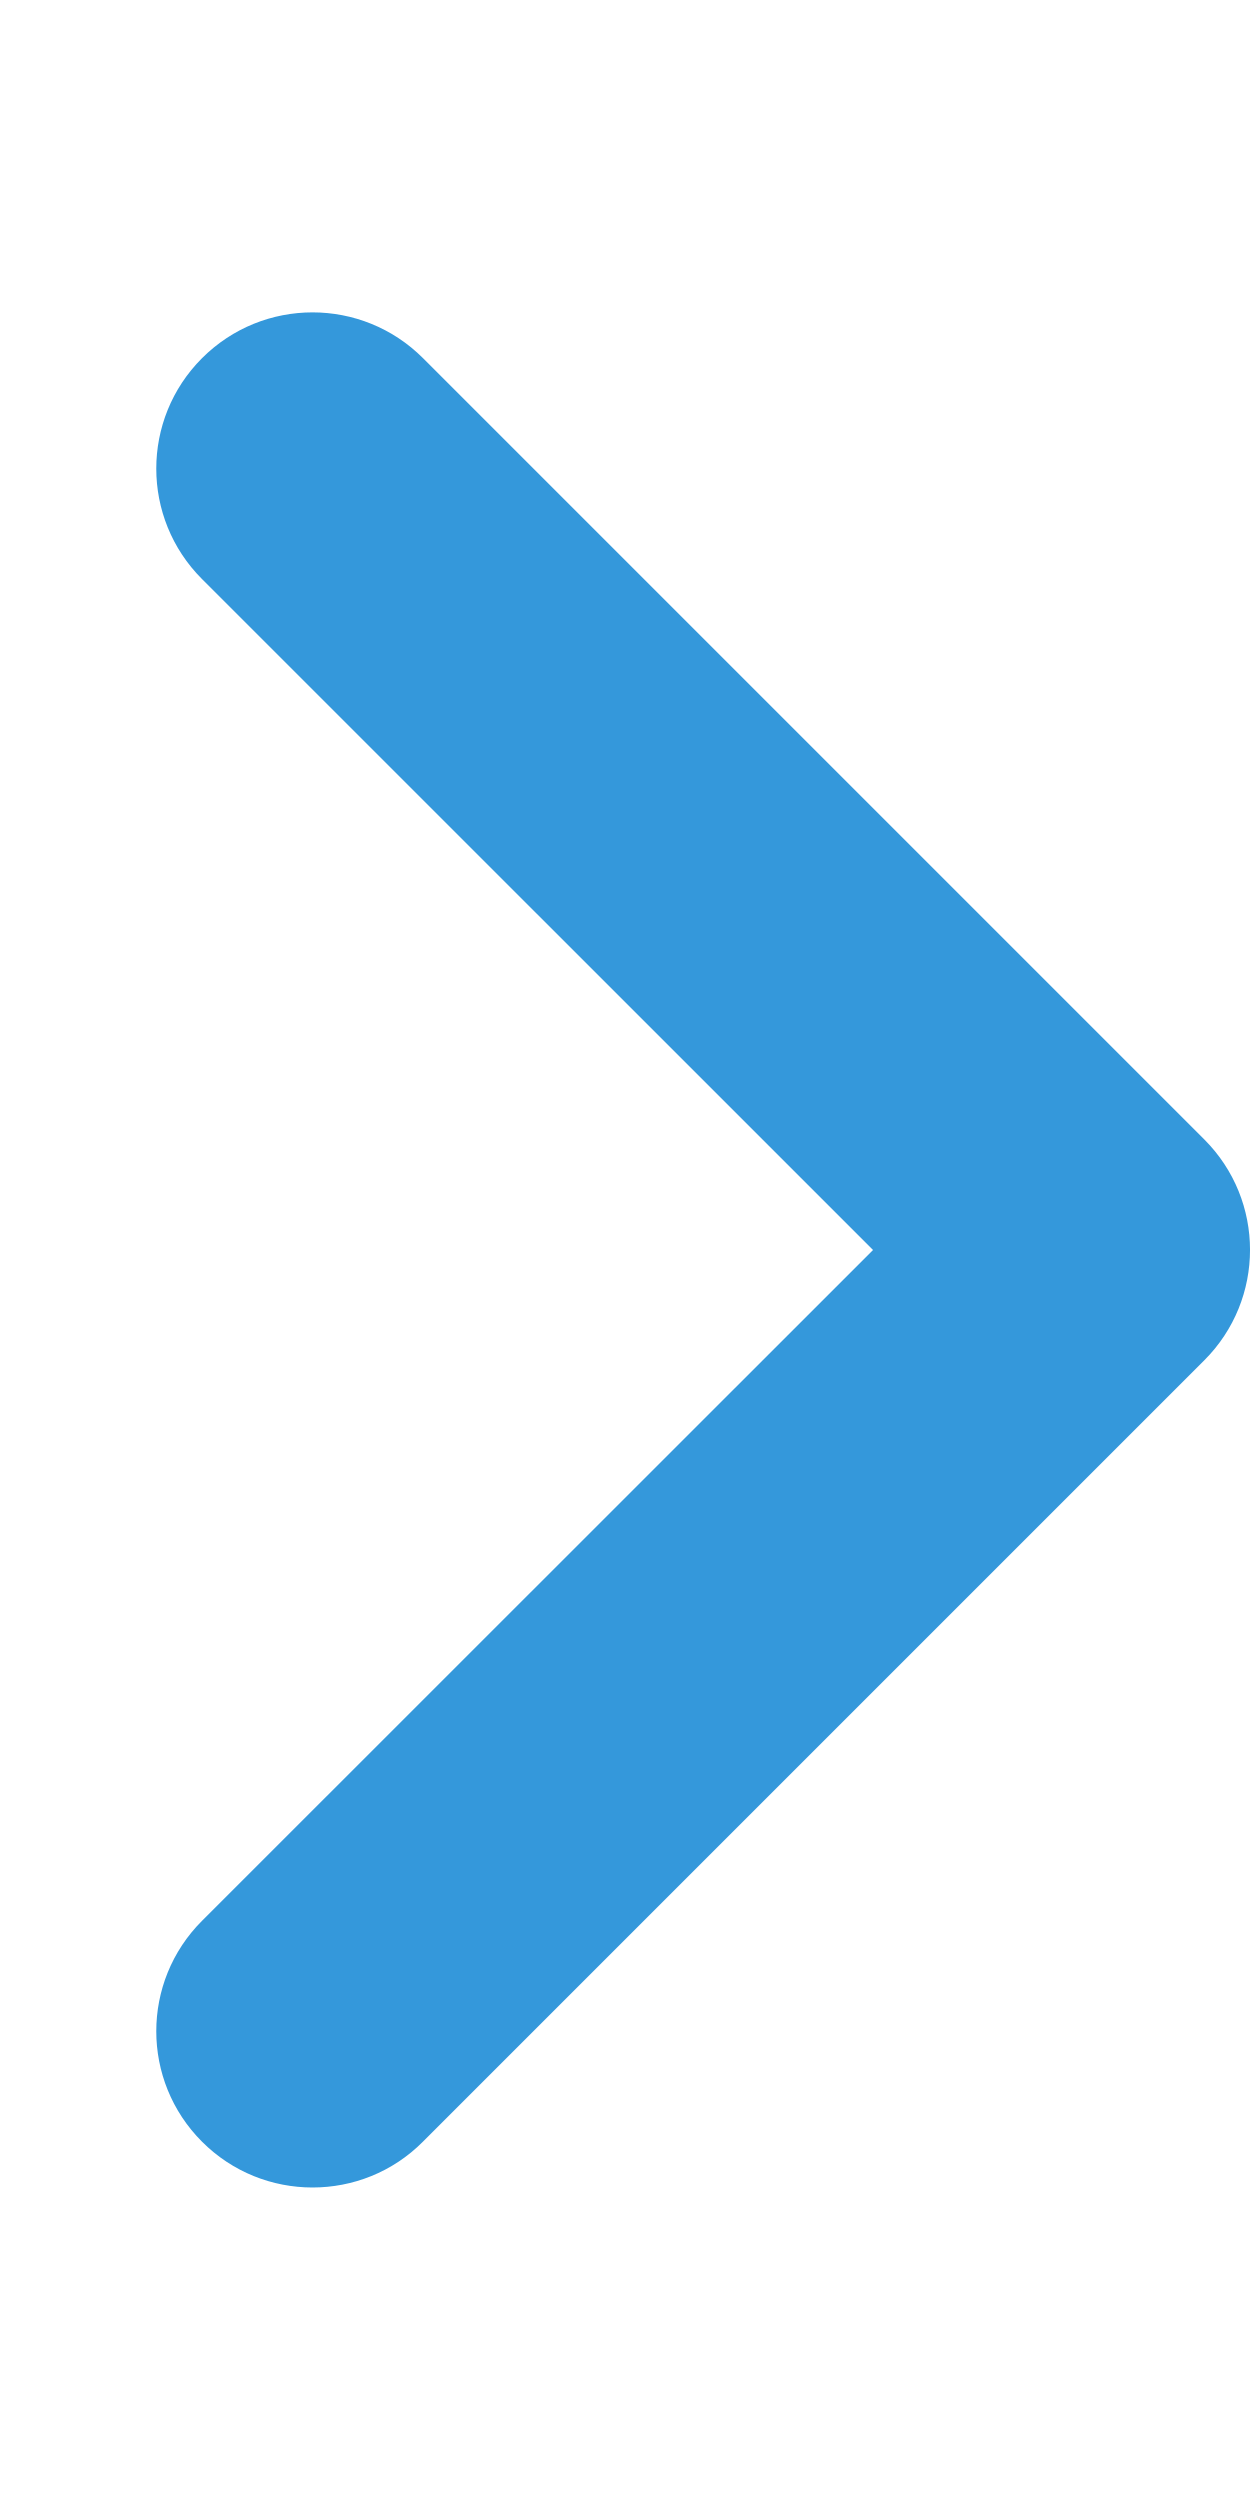
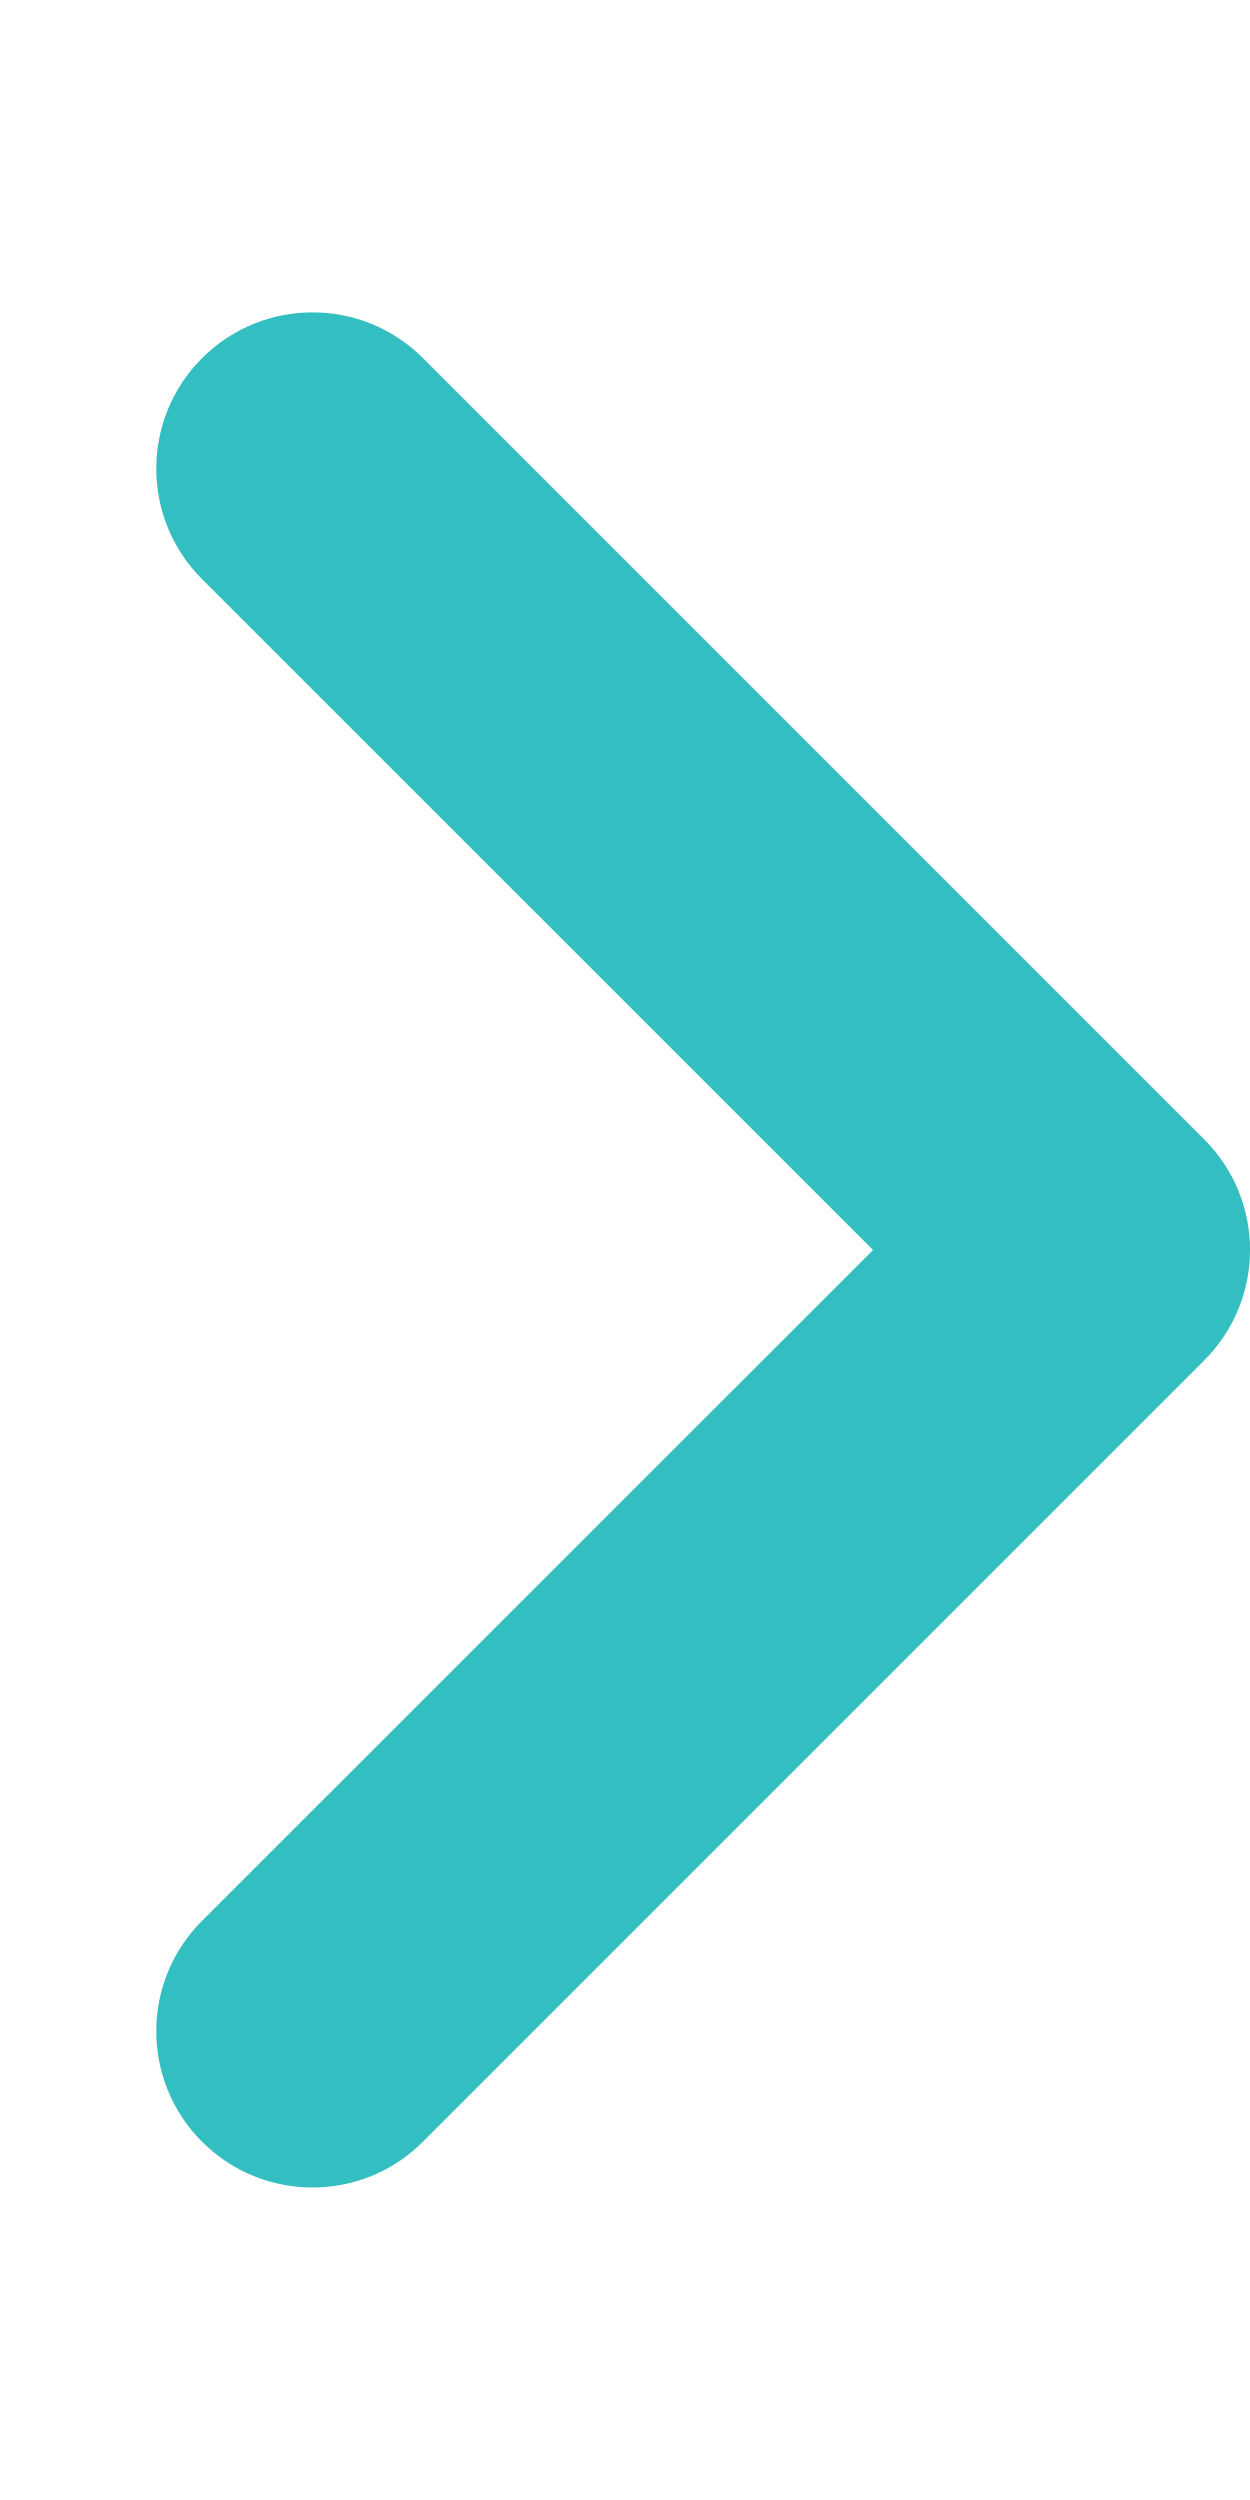
- <svg xmlns="http://www.w3.org/2000/svg" fill="#3498DB" viewBox="0 0 256 512">
+ <svg xmlns="http://www.w3.org/2000/svg" fill="#33BEC1" viewBox="0 0 256 512">
  <path d="M64 448c-8.188 0-16.38-3.125-22.62-9.375c-12.5-12.5-12.5-32.75 0-45.25L178.8 256L41.38 118.6c-12.5-12.5-12.5-32.75 0-45.25s32.75-12.5 45.25 0l160 160c12.5 12.5 12.5 32.75 0 45.25l-160 160C80.38 444.9 72.19 448 64 448z" />
</svg>
